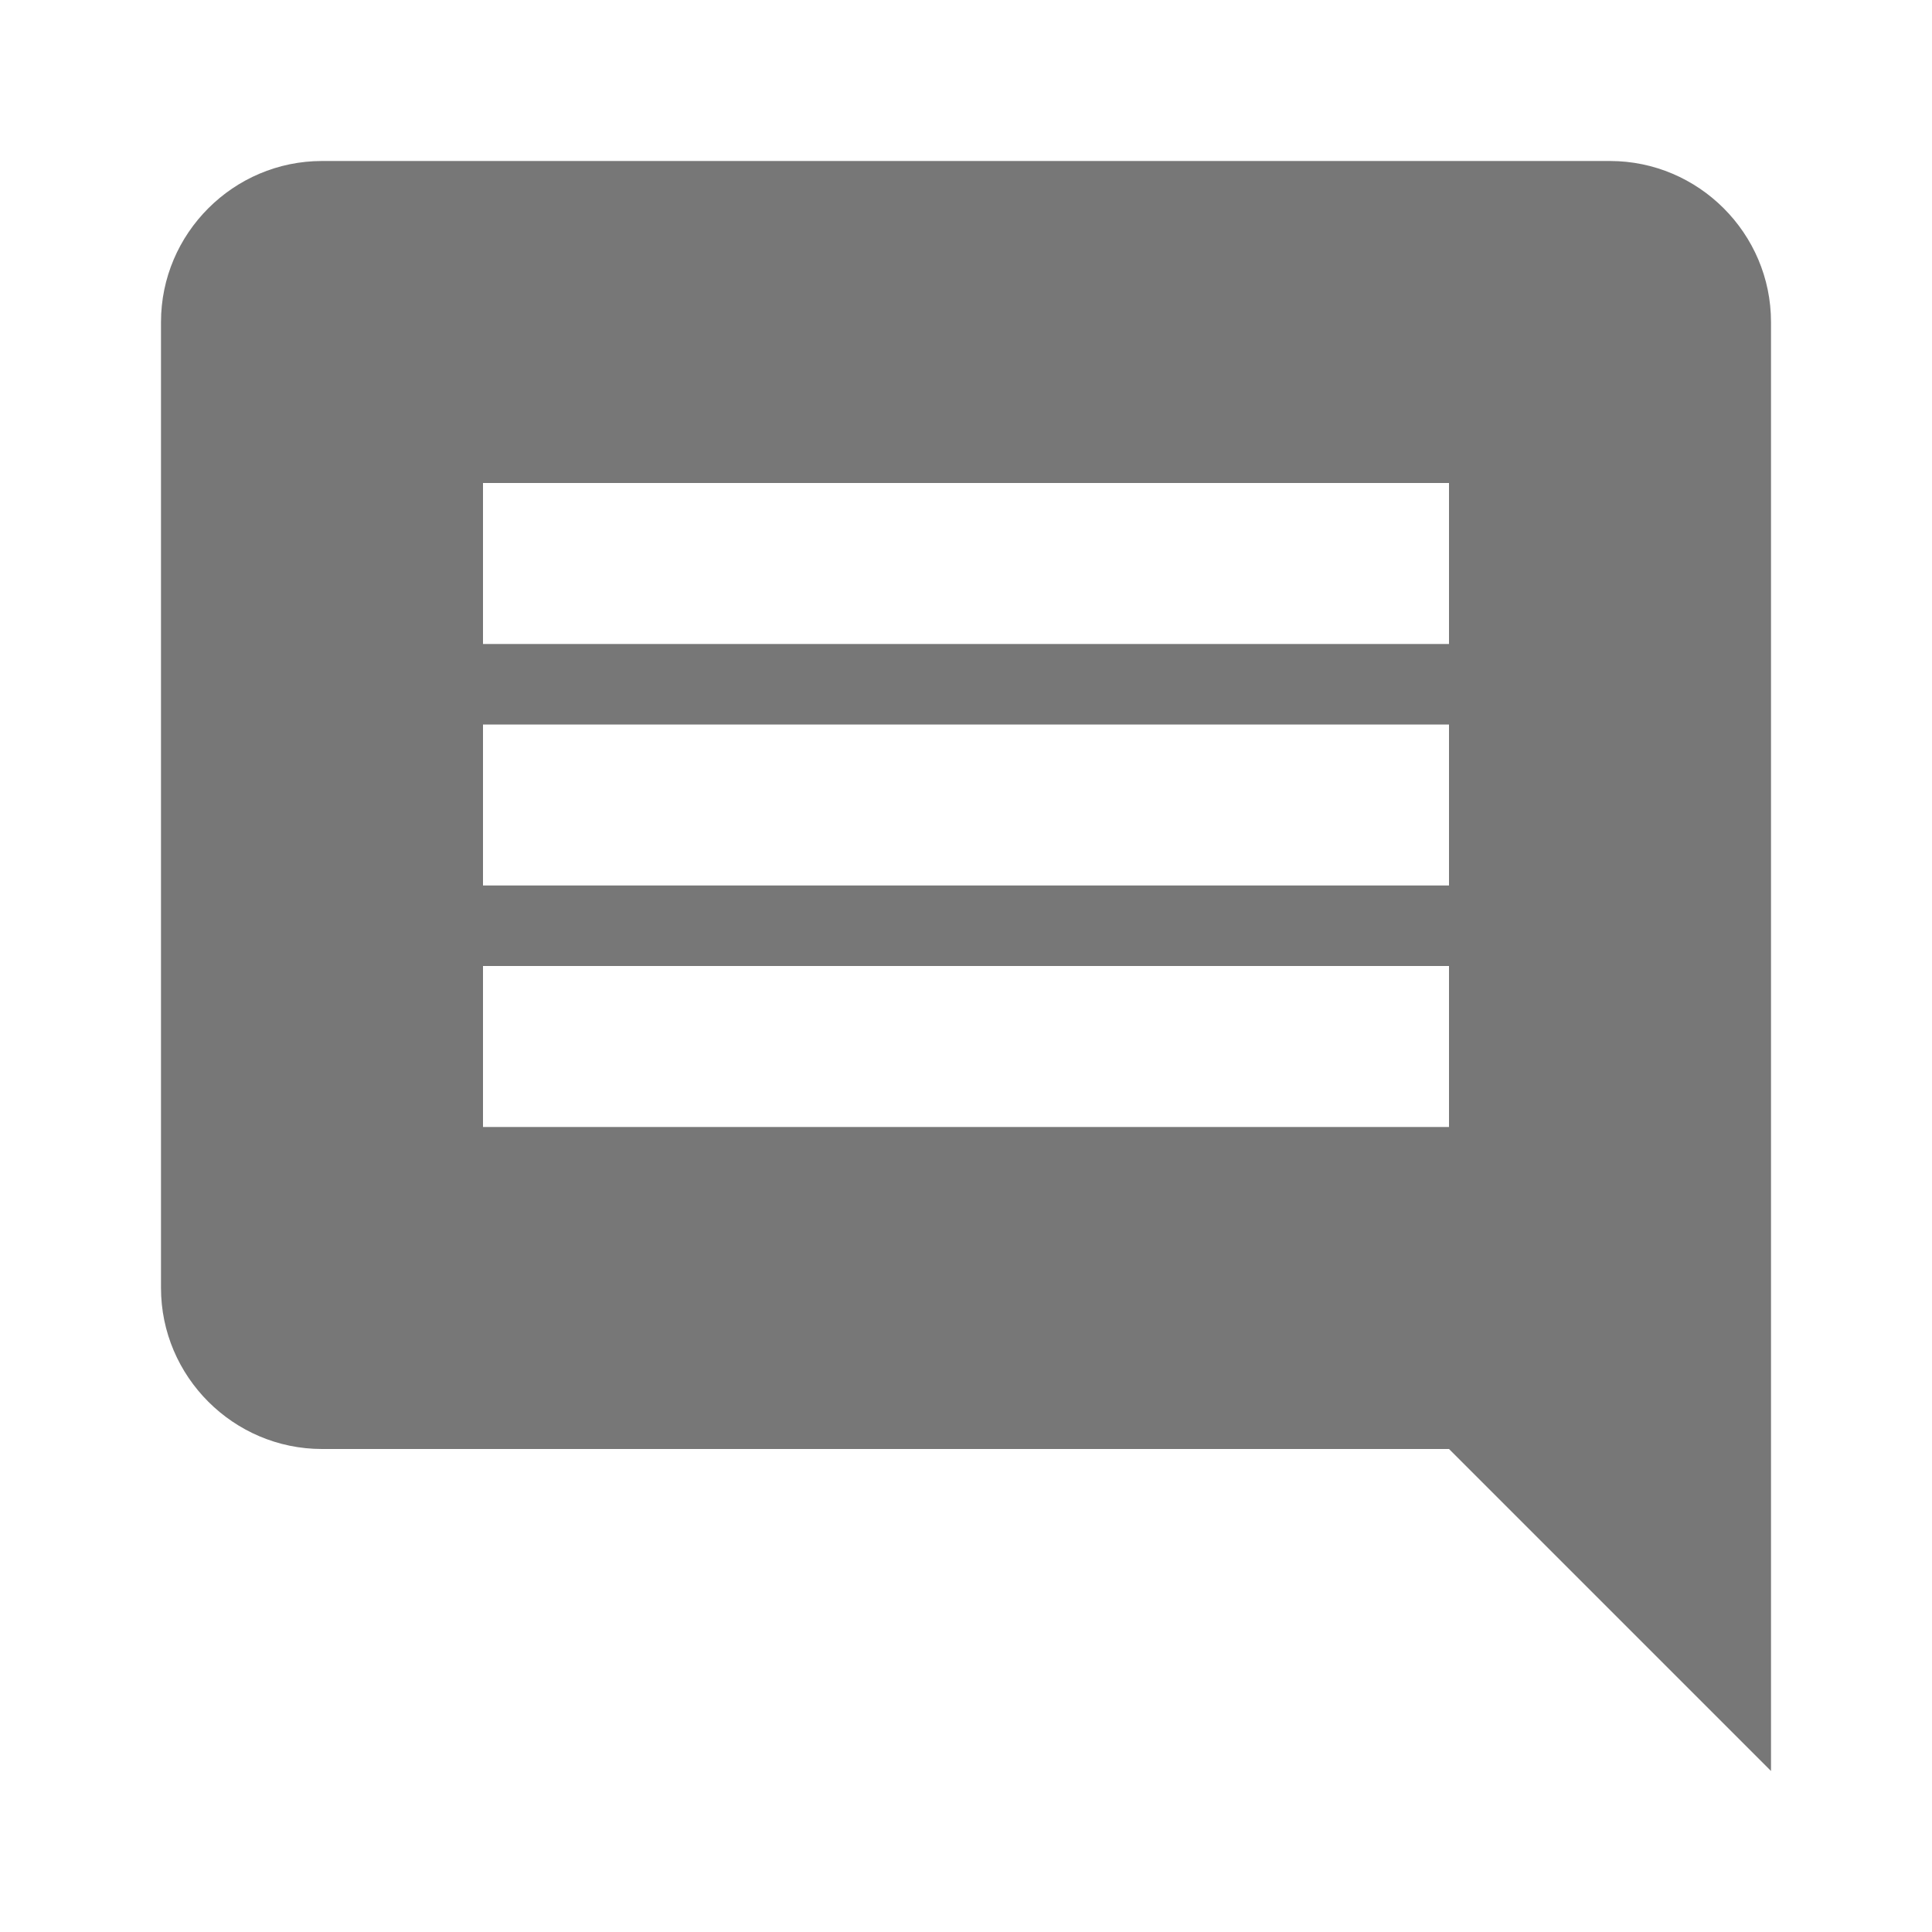
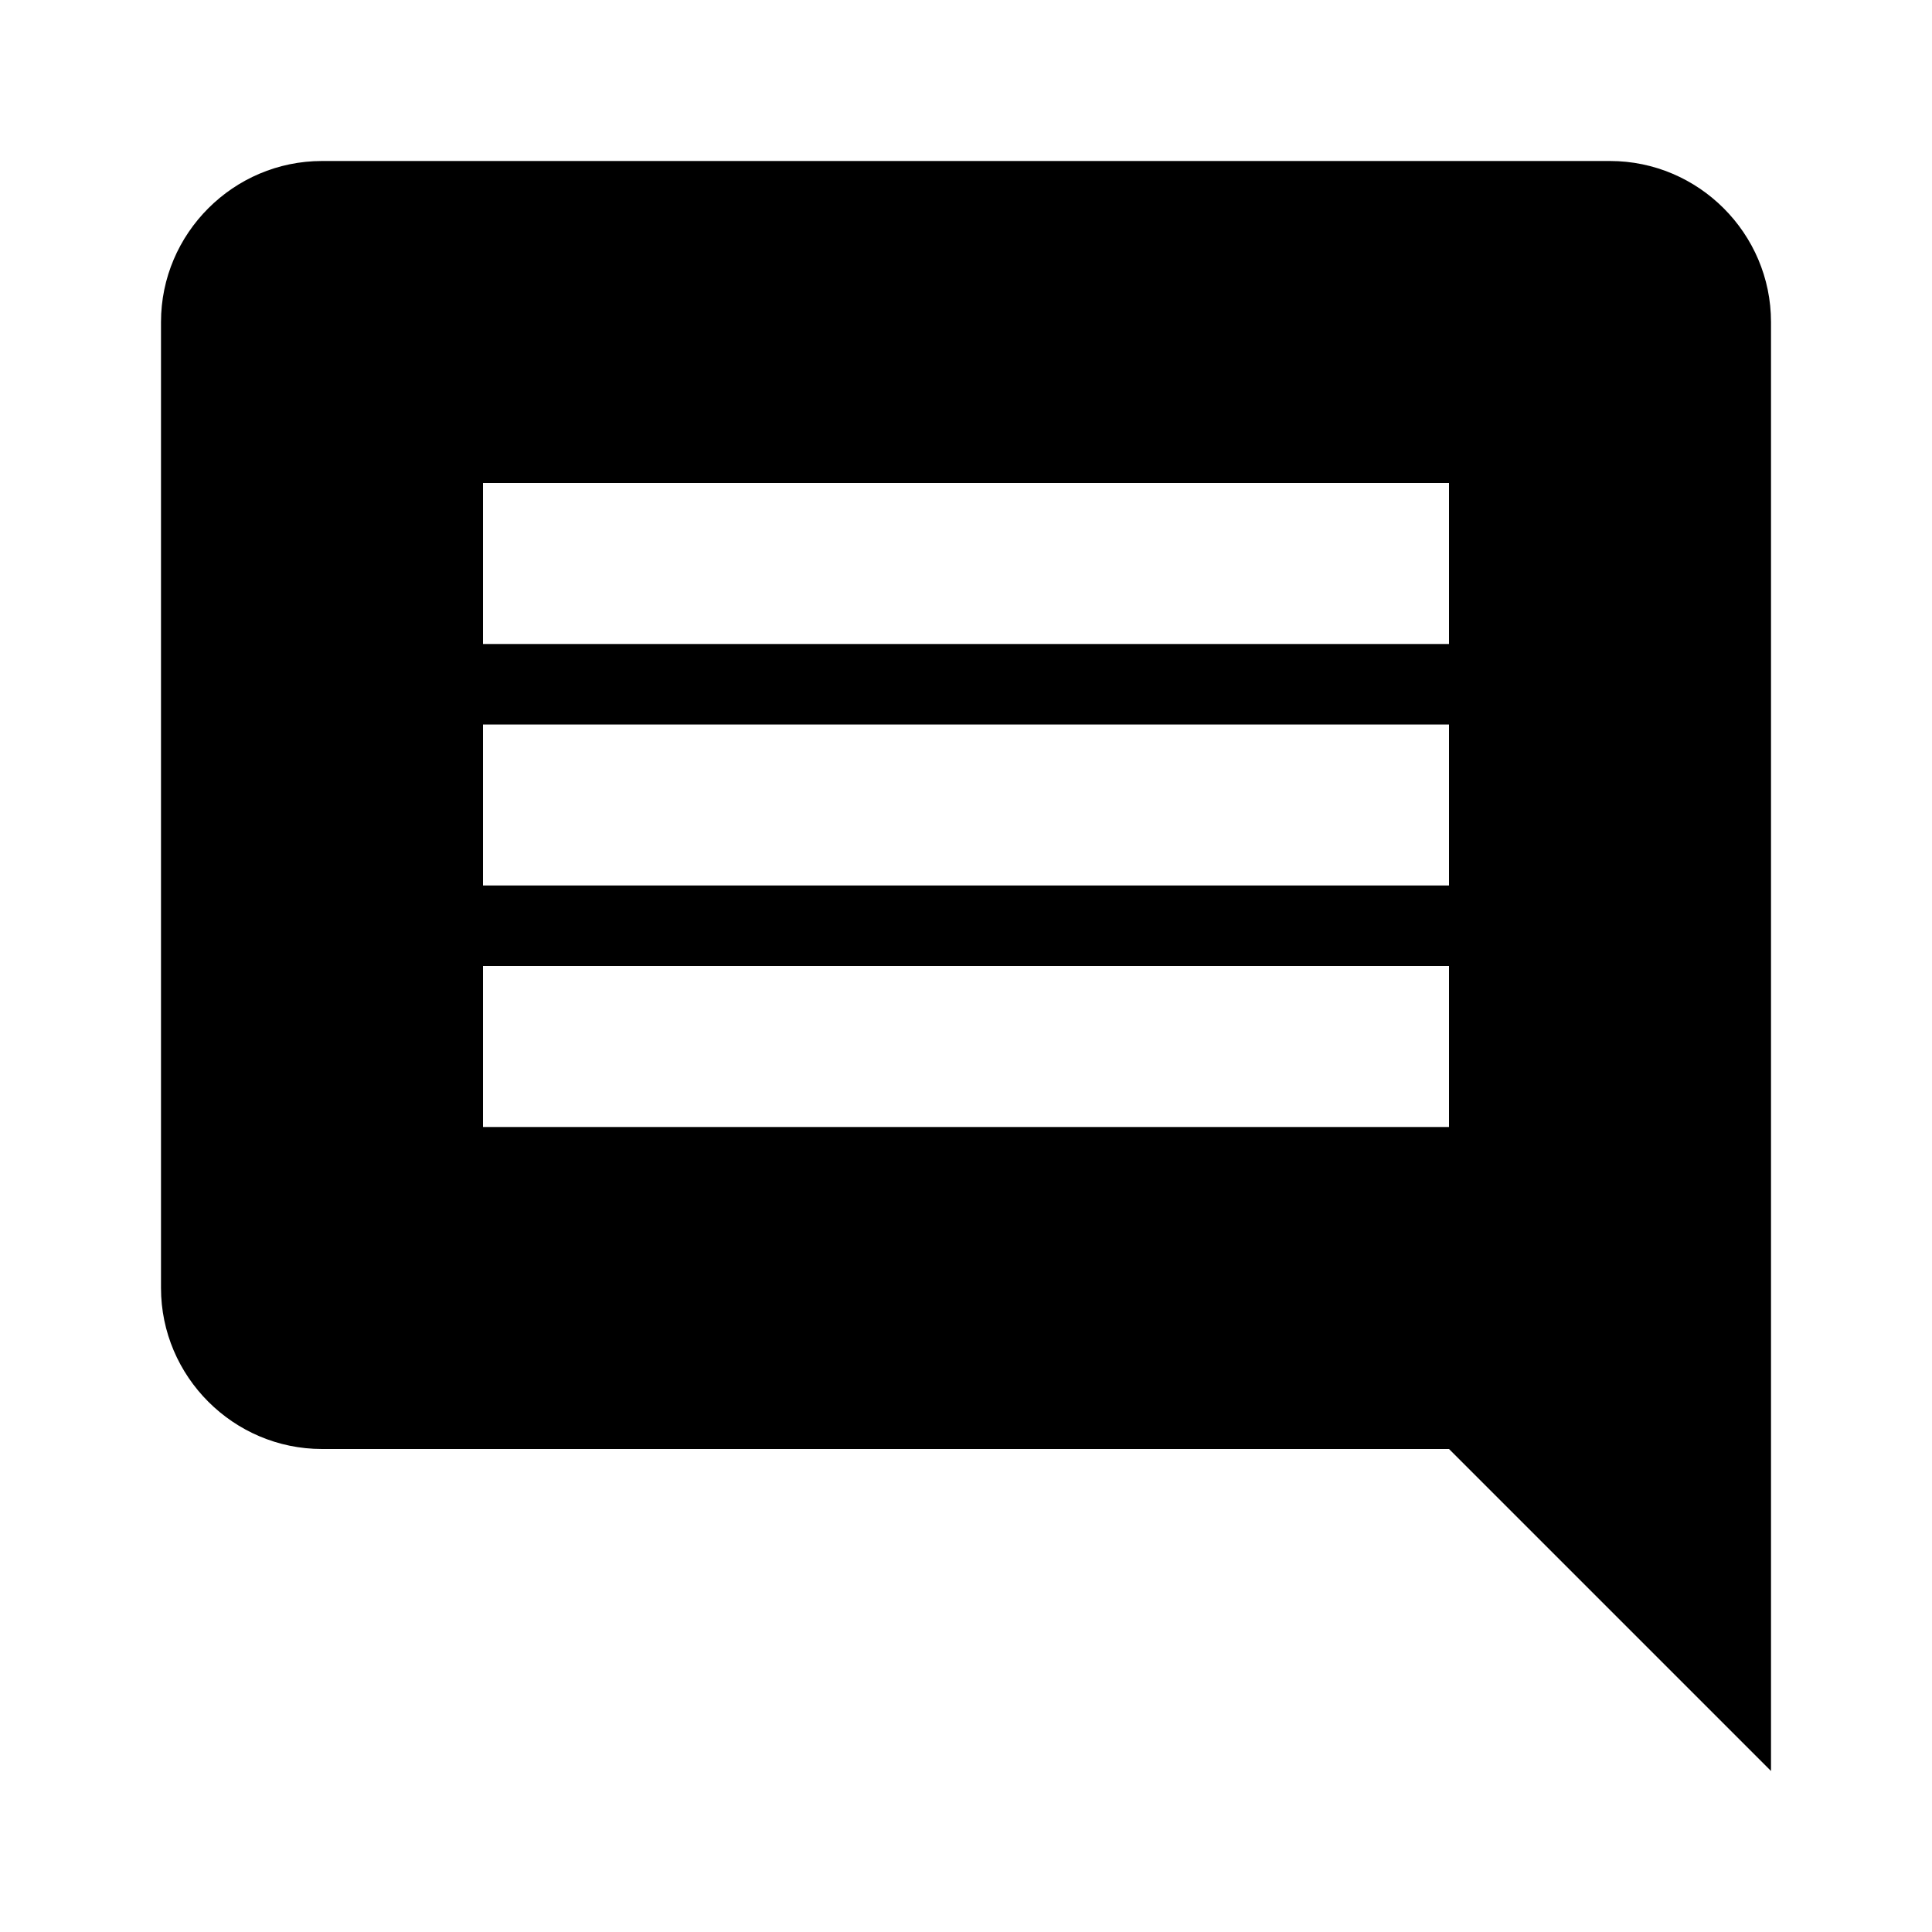
- <svg xmlns="http://www.w3.org/2000/svg" fill="#777" height="24" viewBox="0 0 24 24" width="24">
+ <svg xmlns="http://www.w3.org/2000/svg" fill="#000000" height="24" viewBox="0 0 24 24" width="24">
  <path d="M20 2H4c-1.1 0-2 .9-2 2v12c0 1.1.9 2 2 2h14l4 4V4c0-1.1-.9-2-2-2zm-2 12H6v-2h12v2zm0-3H6V9h12v2zm0-3H6V6h12v2z" />
  <path d="M0 0h24v24H0z" fill="none" />
</svg>
